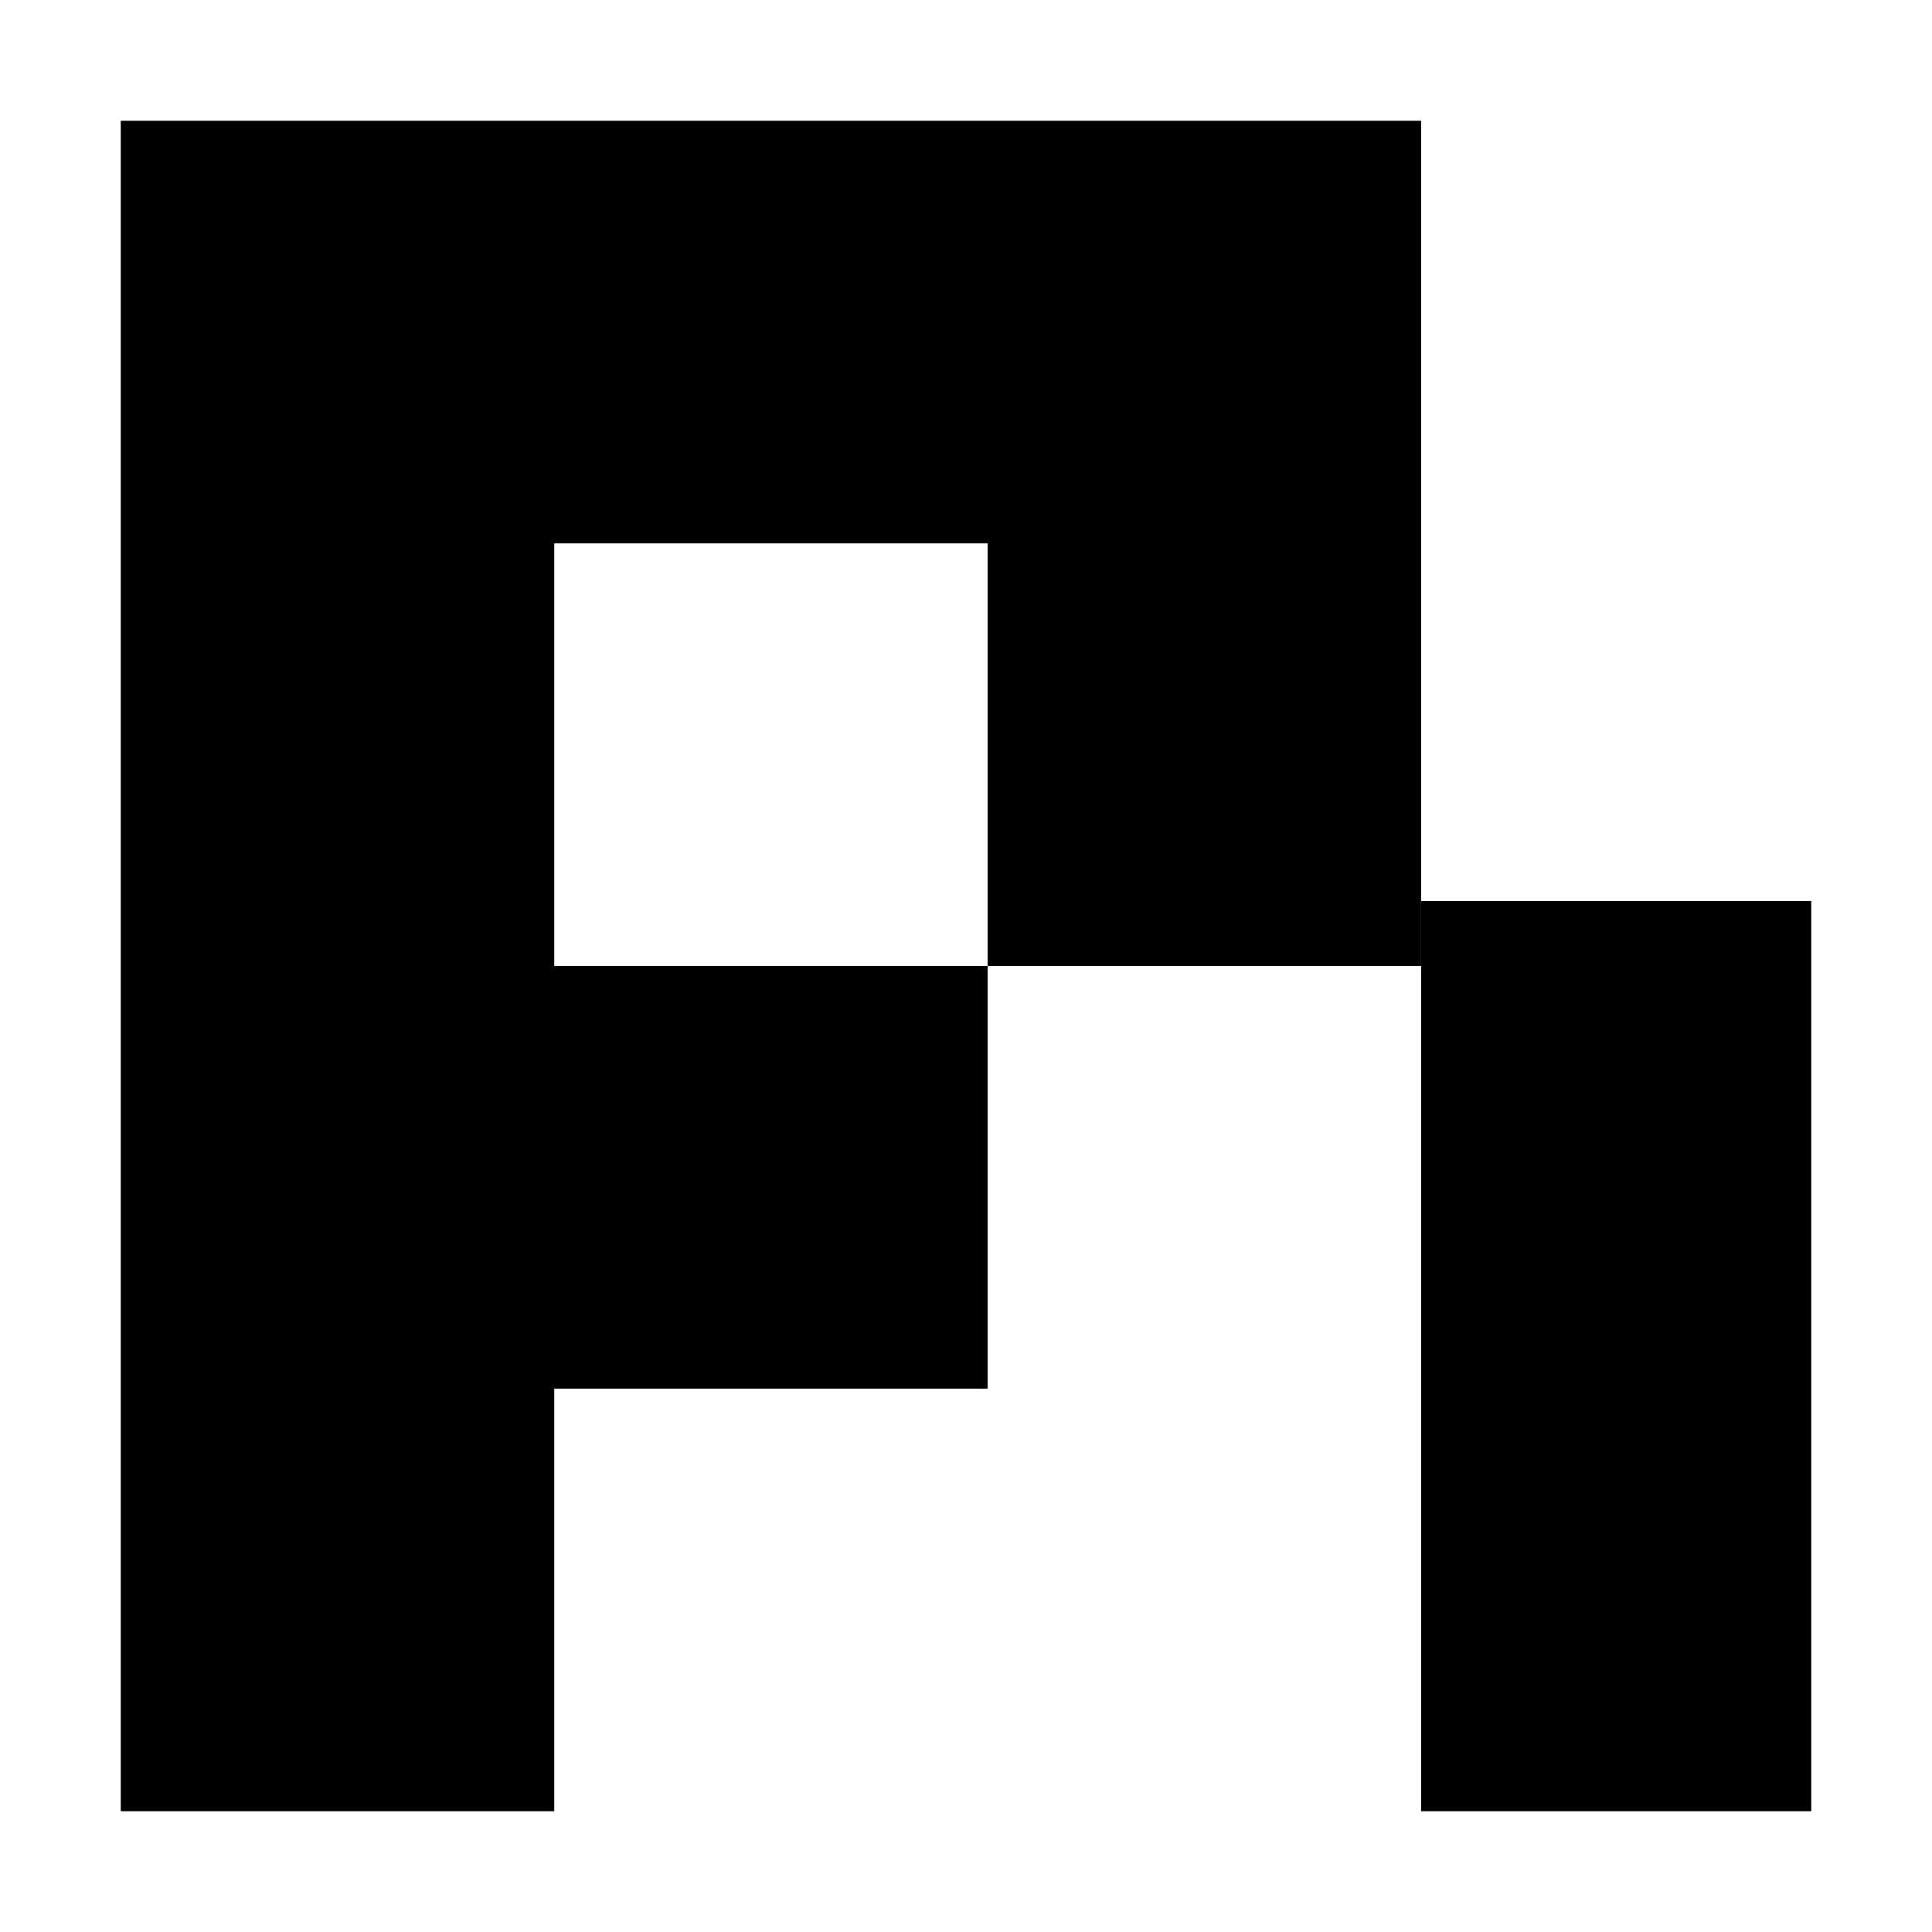
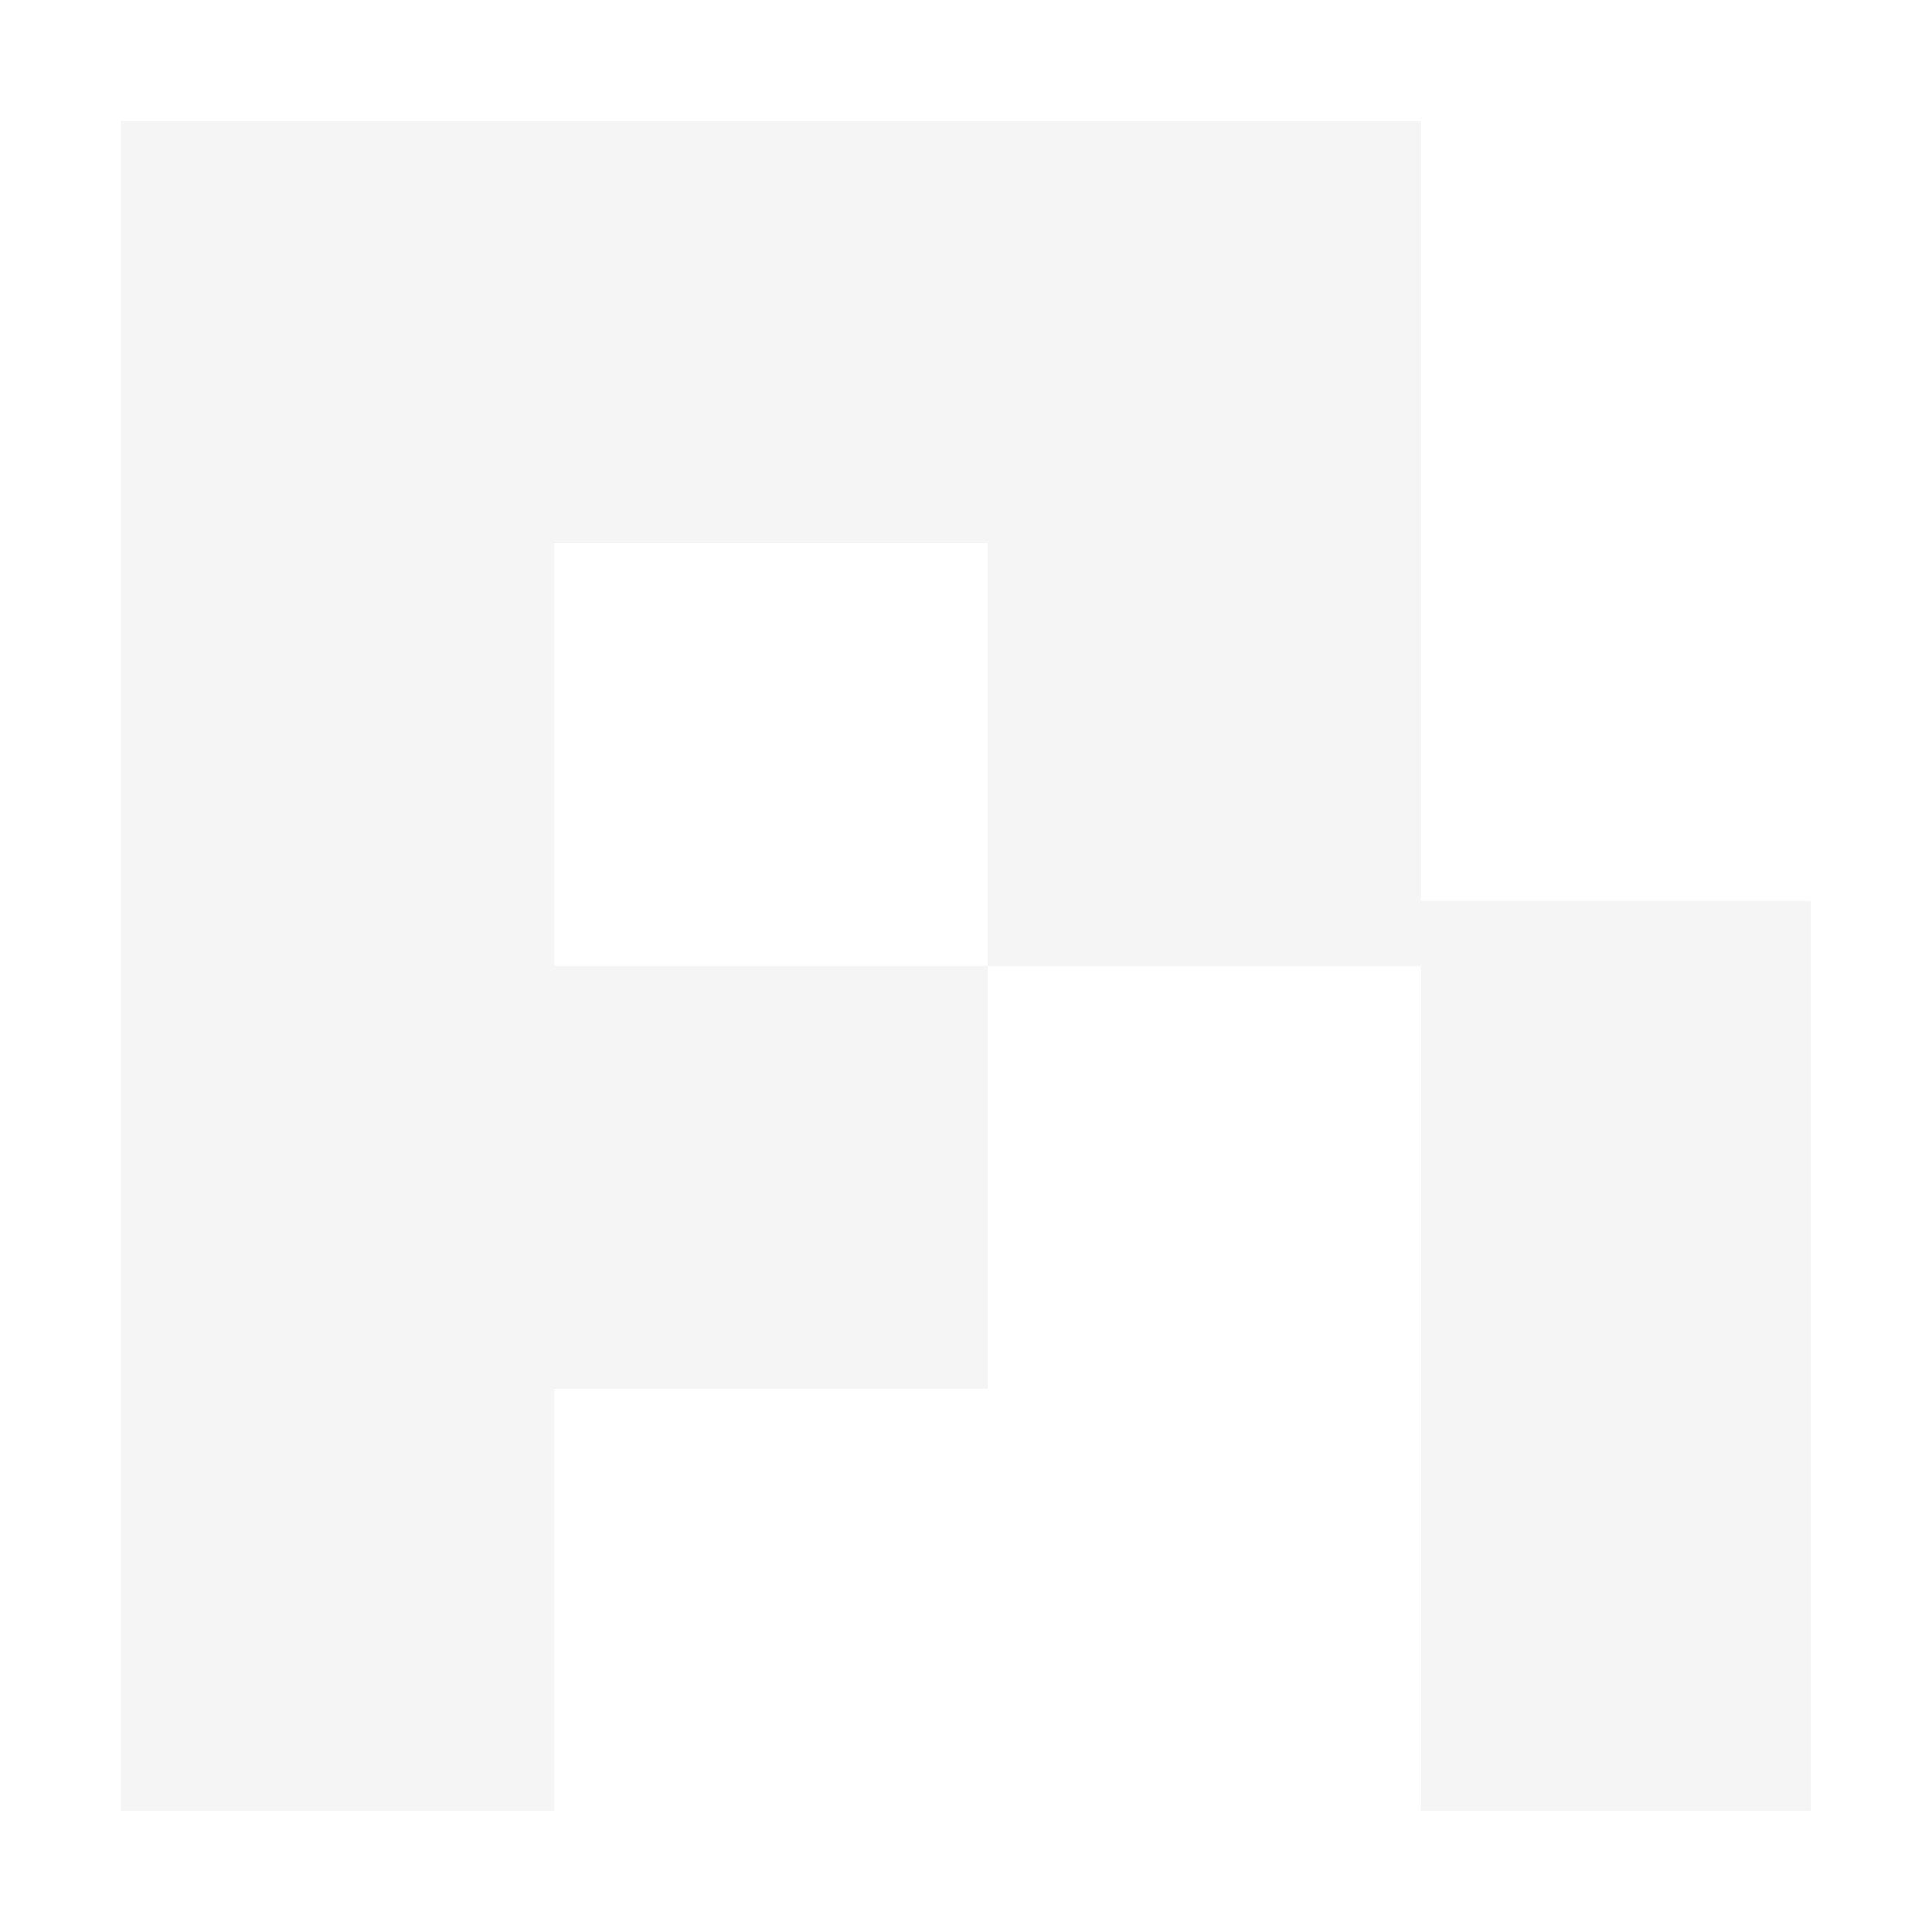
<svg xmlns="http://www.w3.org/2000/svg" width="16" height="16" viewBox="0 0 16 16" fill="none">
-   <path d="M1 1H11.769V8H8.179V11.5H4.59V15H1V1ZM4.59 4.5V8H8.179V4.5H4.59Z" fill="currentColor" />
-   <path d="M11.769 7.462H15V15H11.769V7.462Z" fill="currentColor" />
+   <path d="M1 1H11.769V8H8.179V11.5H4.59V15H1V1ZM4.59 4.5V8H8.179V4.5H4.59Z" fill="#F5F5F5" />
+   <path d="M11.769 7.462H15V15H11.769V7.462Z" fill="#F5F5F5" />
</svg>
